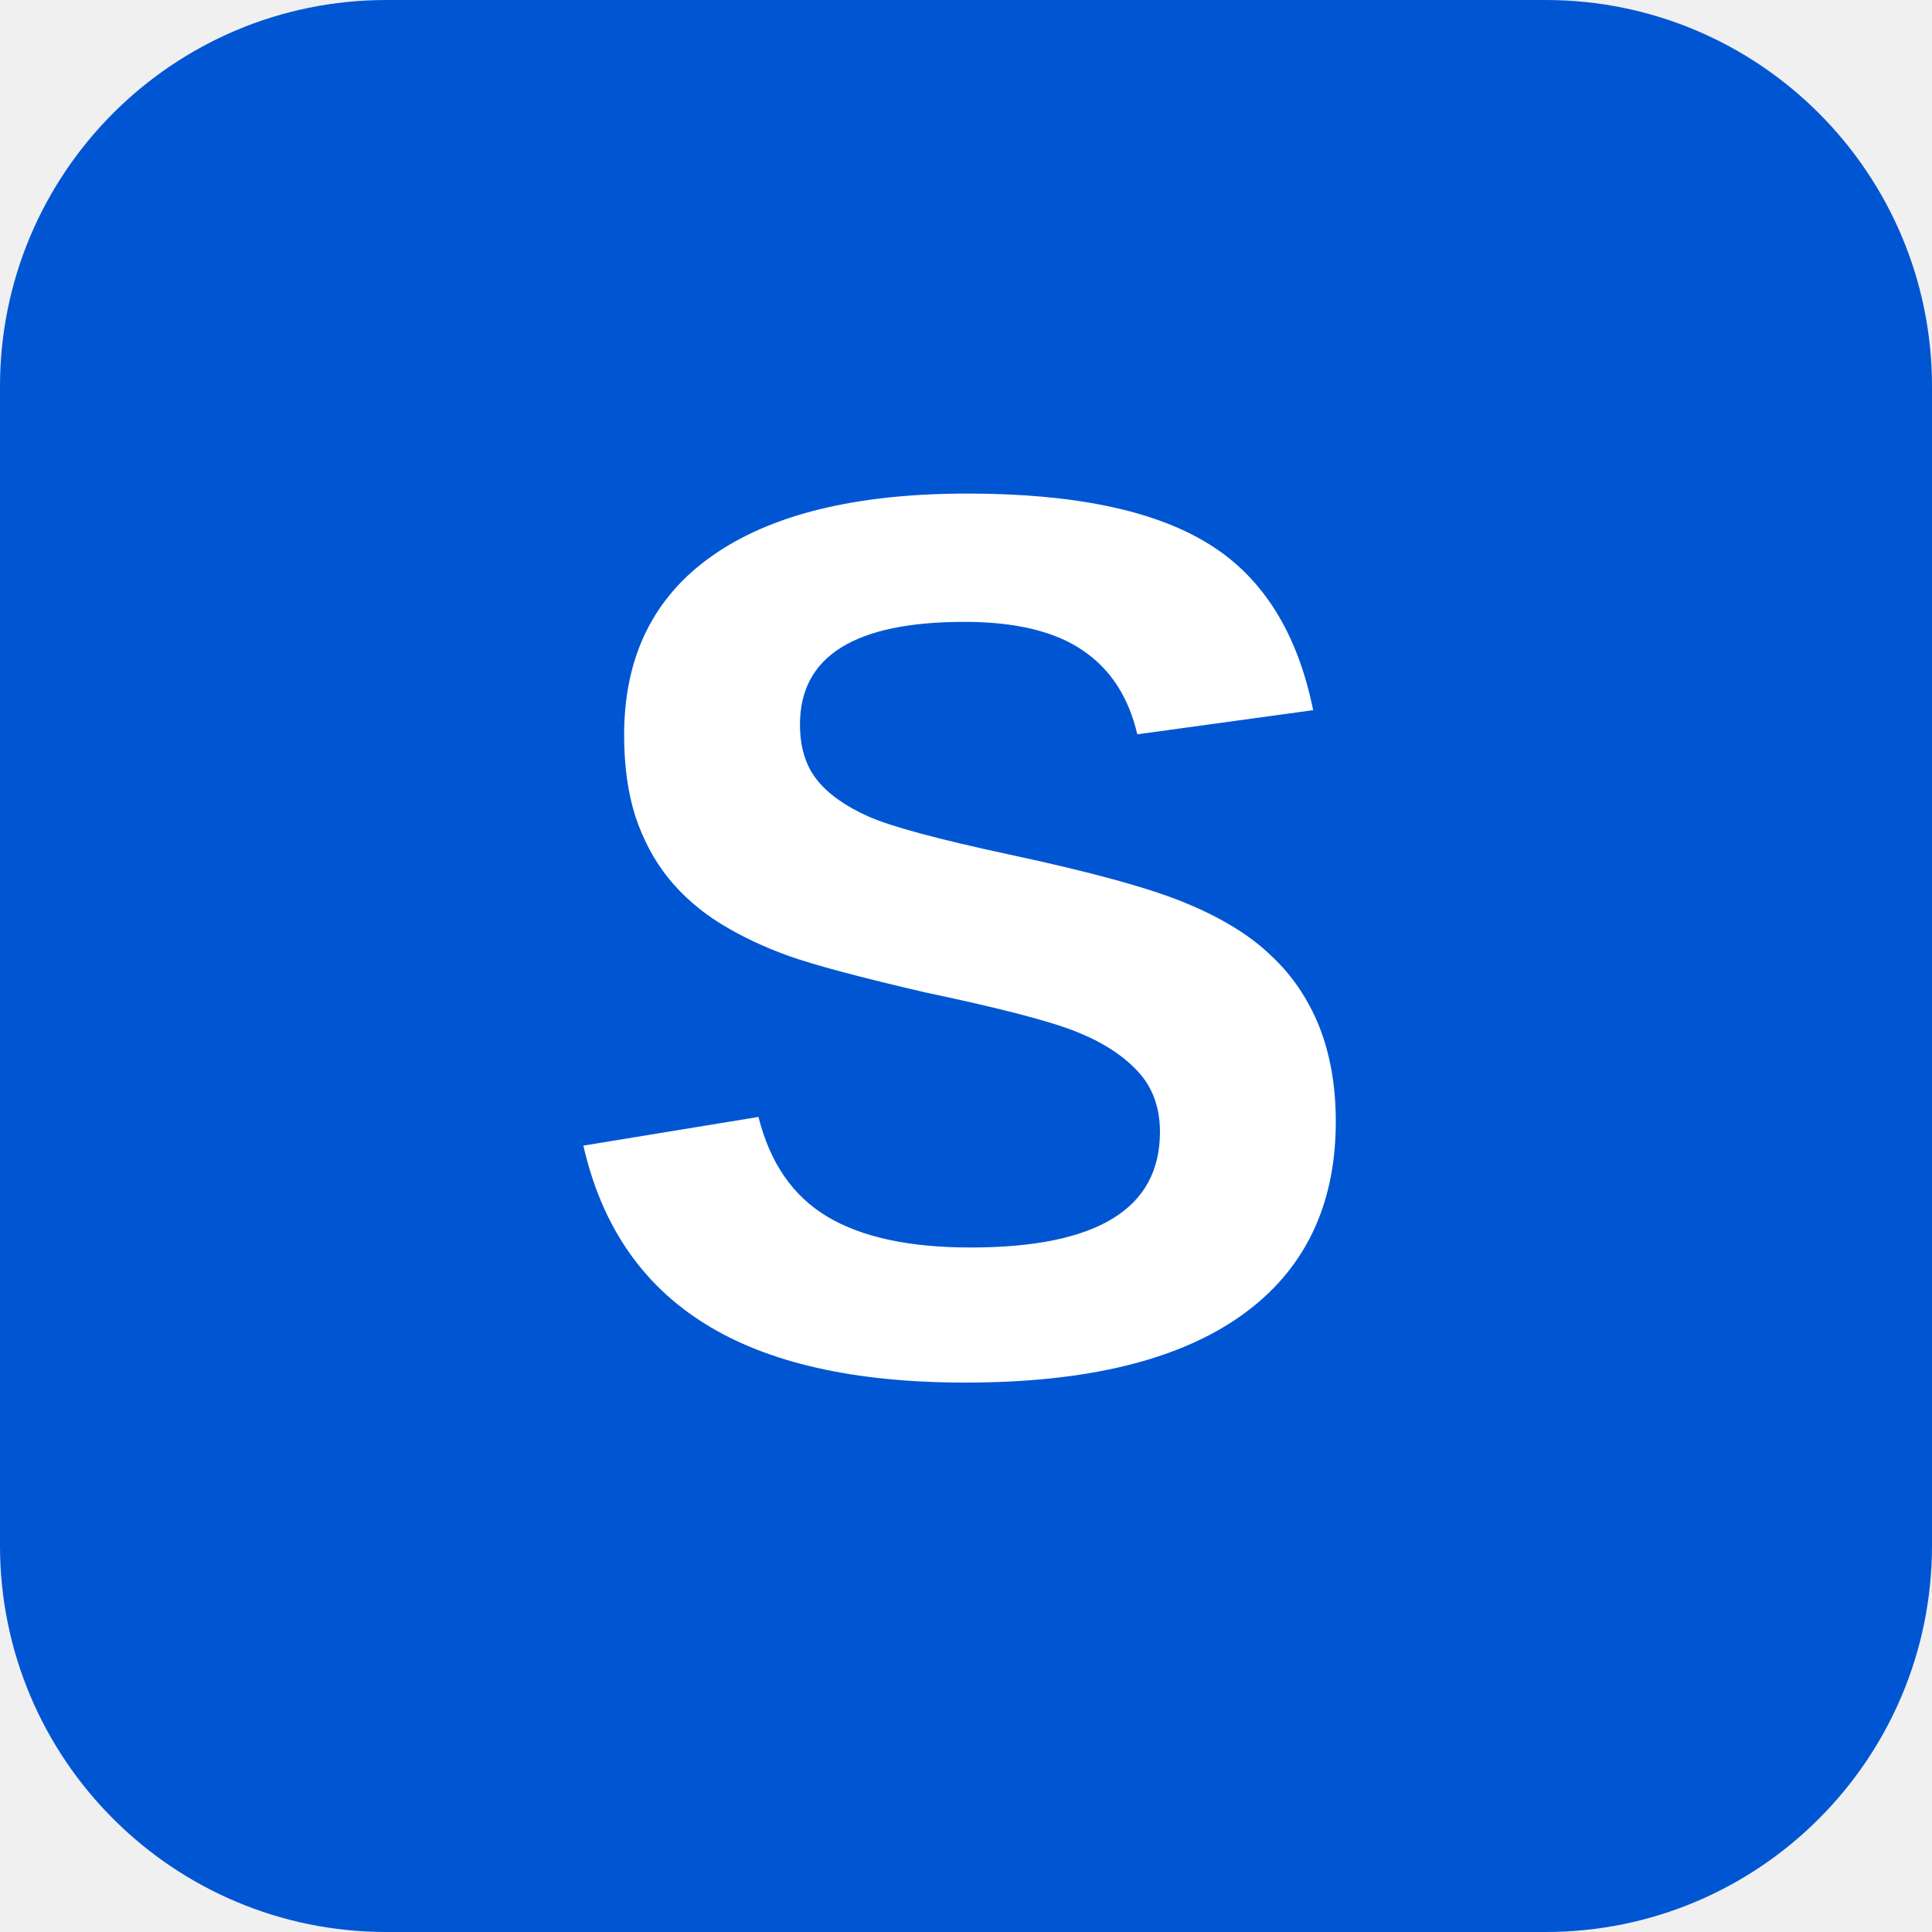
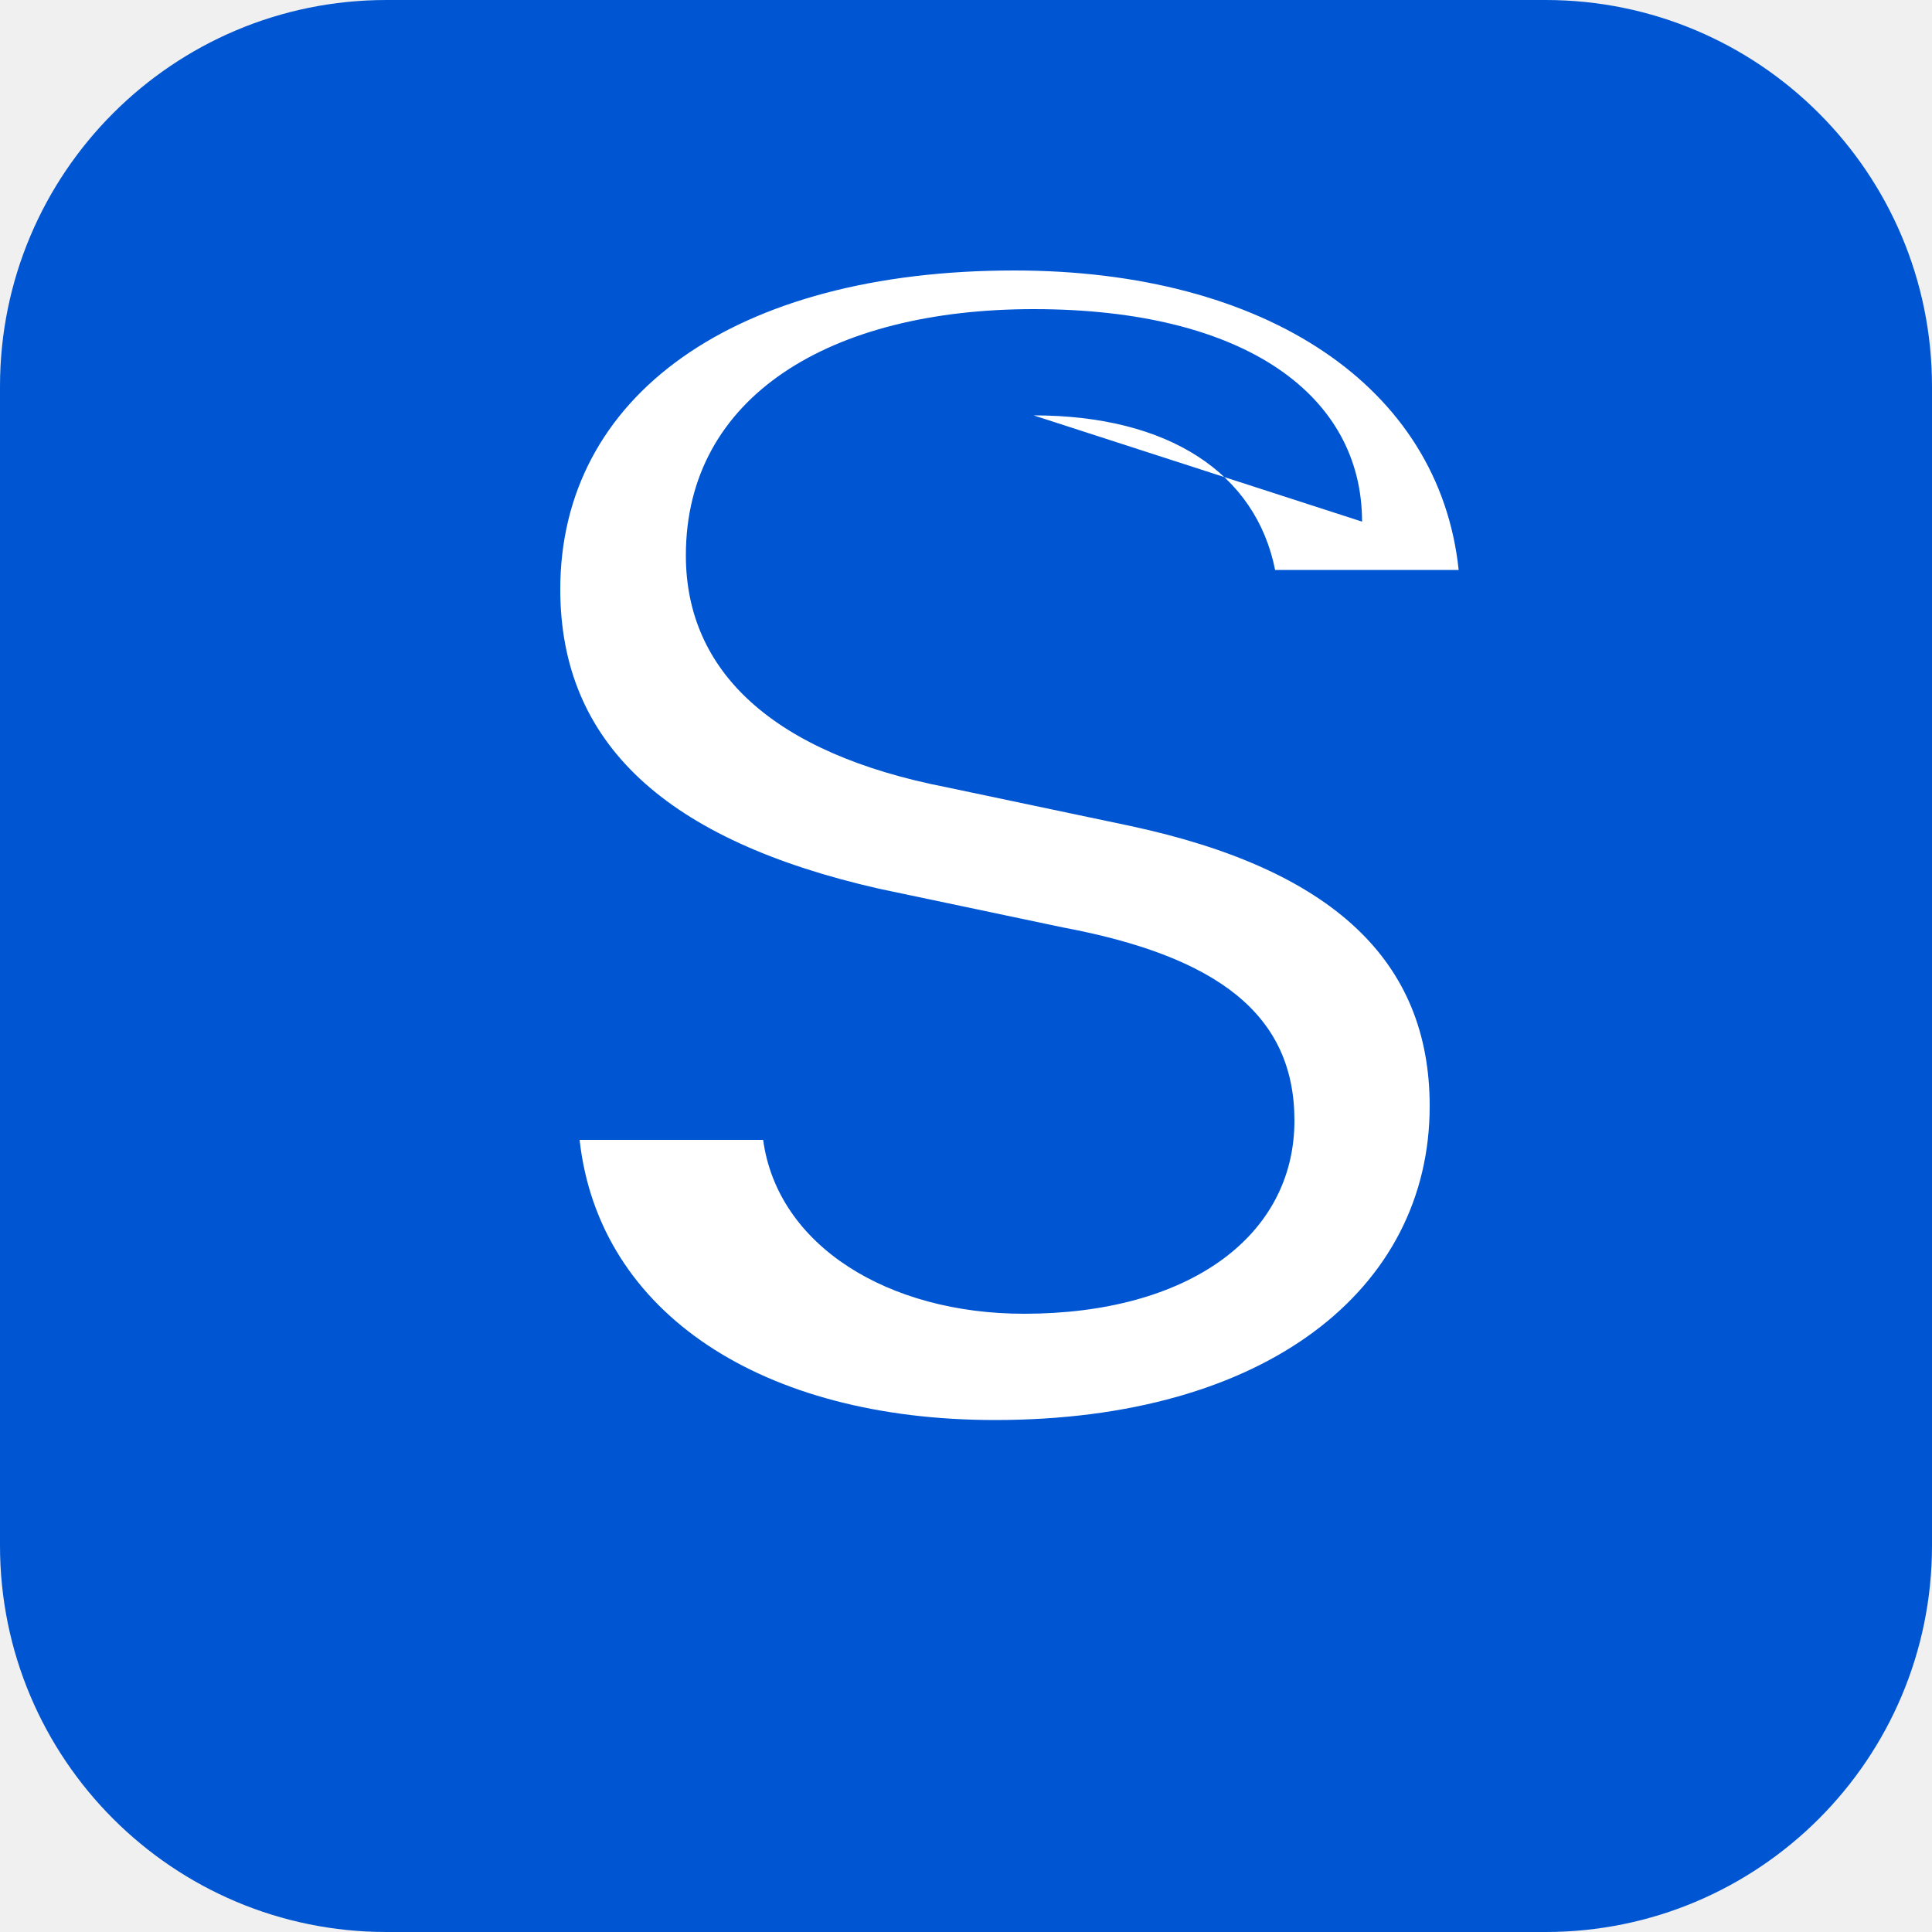
<svg xmlns="http://www.w3.org/2000/svg" viewBox="0 0 40 40" role="img" aria-label="SomEducation">
  <rect width="40" height="40" rx="8" fill="#0056D2" />
-   <text x="20" y="21" text-anchor="middle" dominant-baseline="middle" fill="#ffffff" font-size="26" font-weight="700" font-family="Arial, Helvetica, sans-serif">S</text>
+   <path fill="#ffffff" d="M28.2 10.8c0-2.6-2.4-4.4-6.8-4.4-4.2 0-7.2 1.8-7.2 5.1 0 2.4 1.8 4.1 5.4 4.8l3.8.8c4.2.9 6.2 2.8 6.2 5.8 0 3.8-3.4 6.5-9 6.5-4.8 0-8.2-2.2-8.6-5.8h3.8c.3 2.2 2.6 3.6 5.4 3.6 3.4 0 5.6-1.6 5.6-4 0-2.2-1.6-3.4-4.8-4l-3.8-.8c-4.4-1-6.6-3-6.6-6.2 0-4 3.6-6.6 9.4-6.6 5.2 0 8.8 2.4 9.2 6.2h-3.8c-.4-2-2.2-3.2-5-3.2z" />
</svg>
